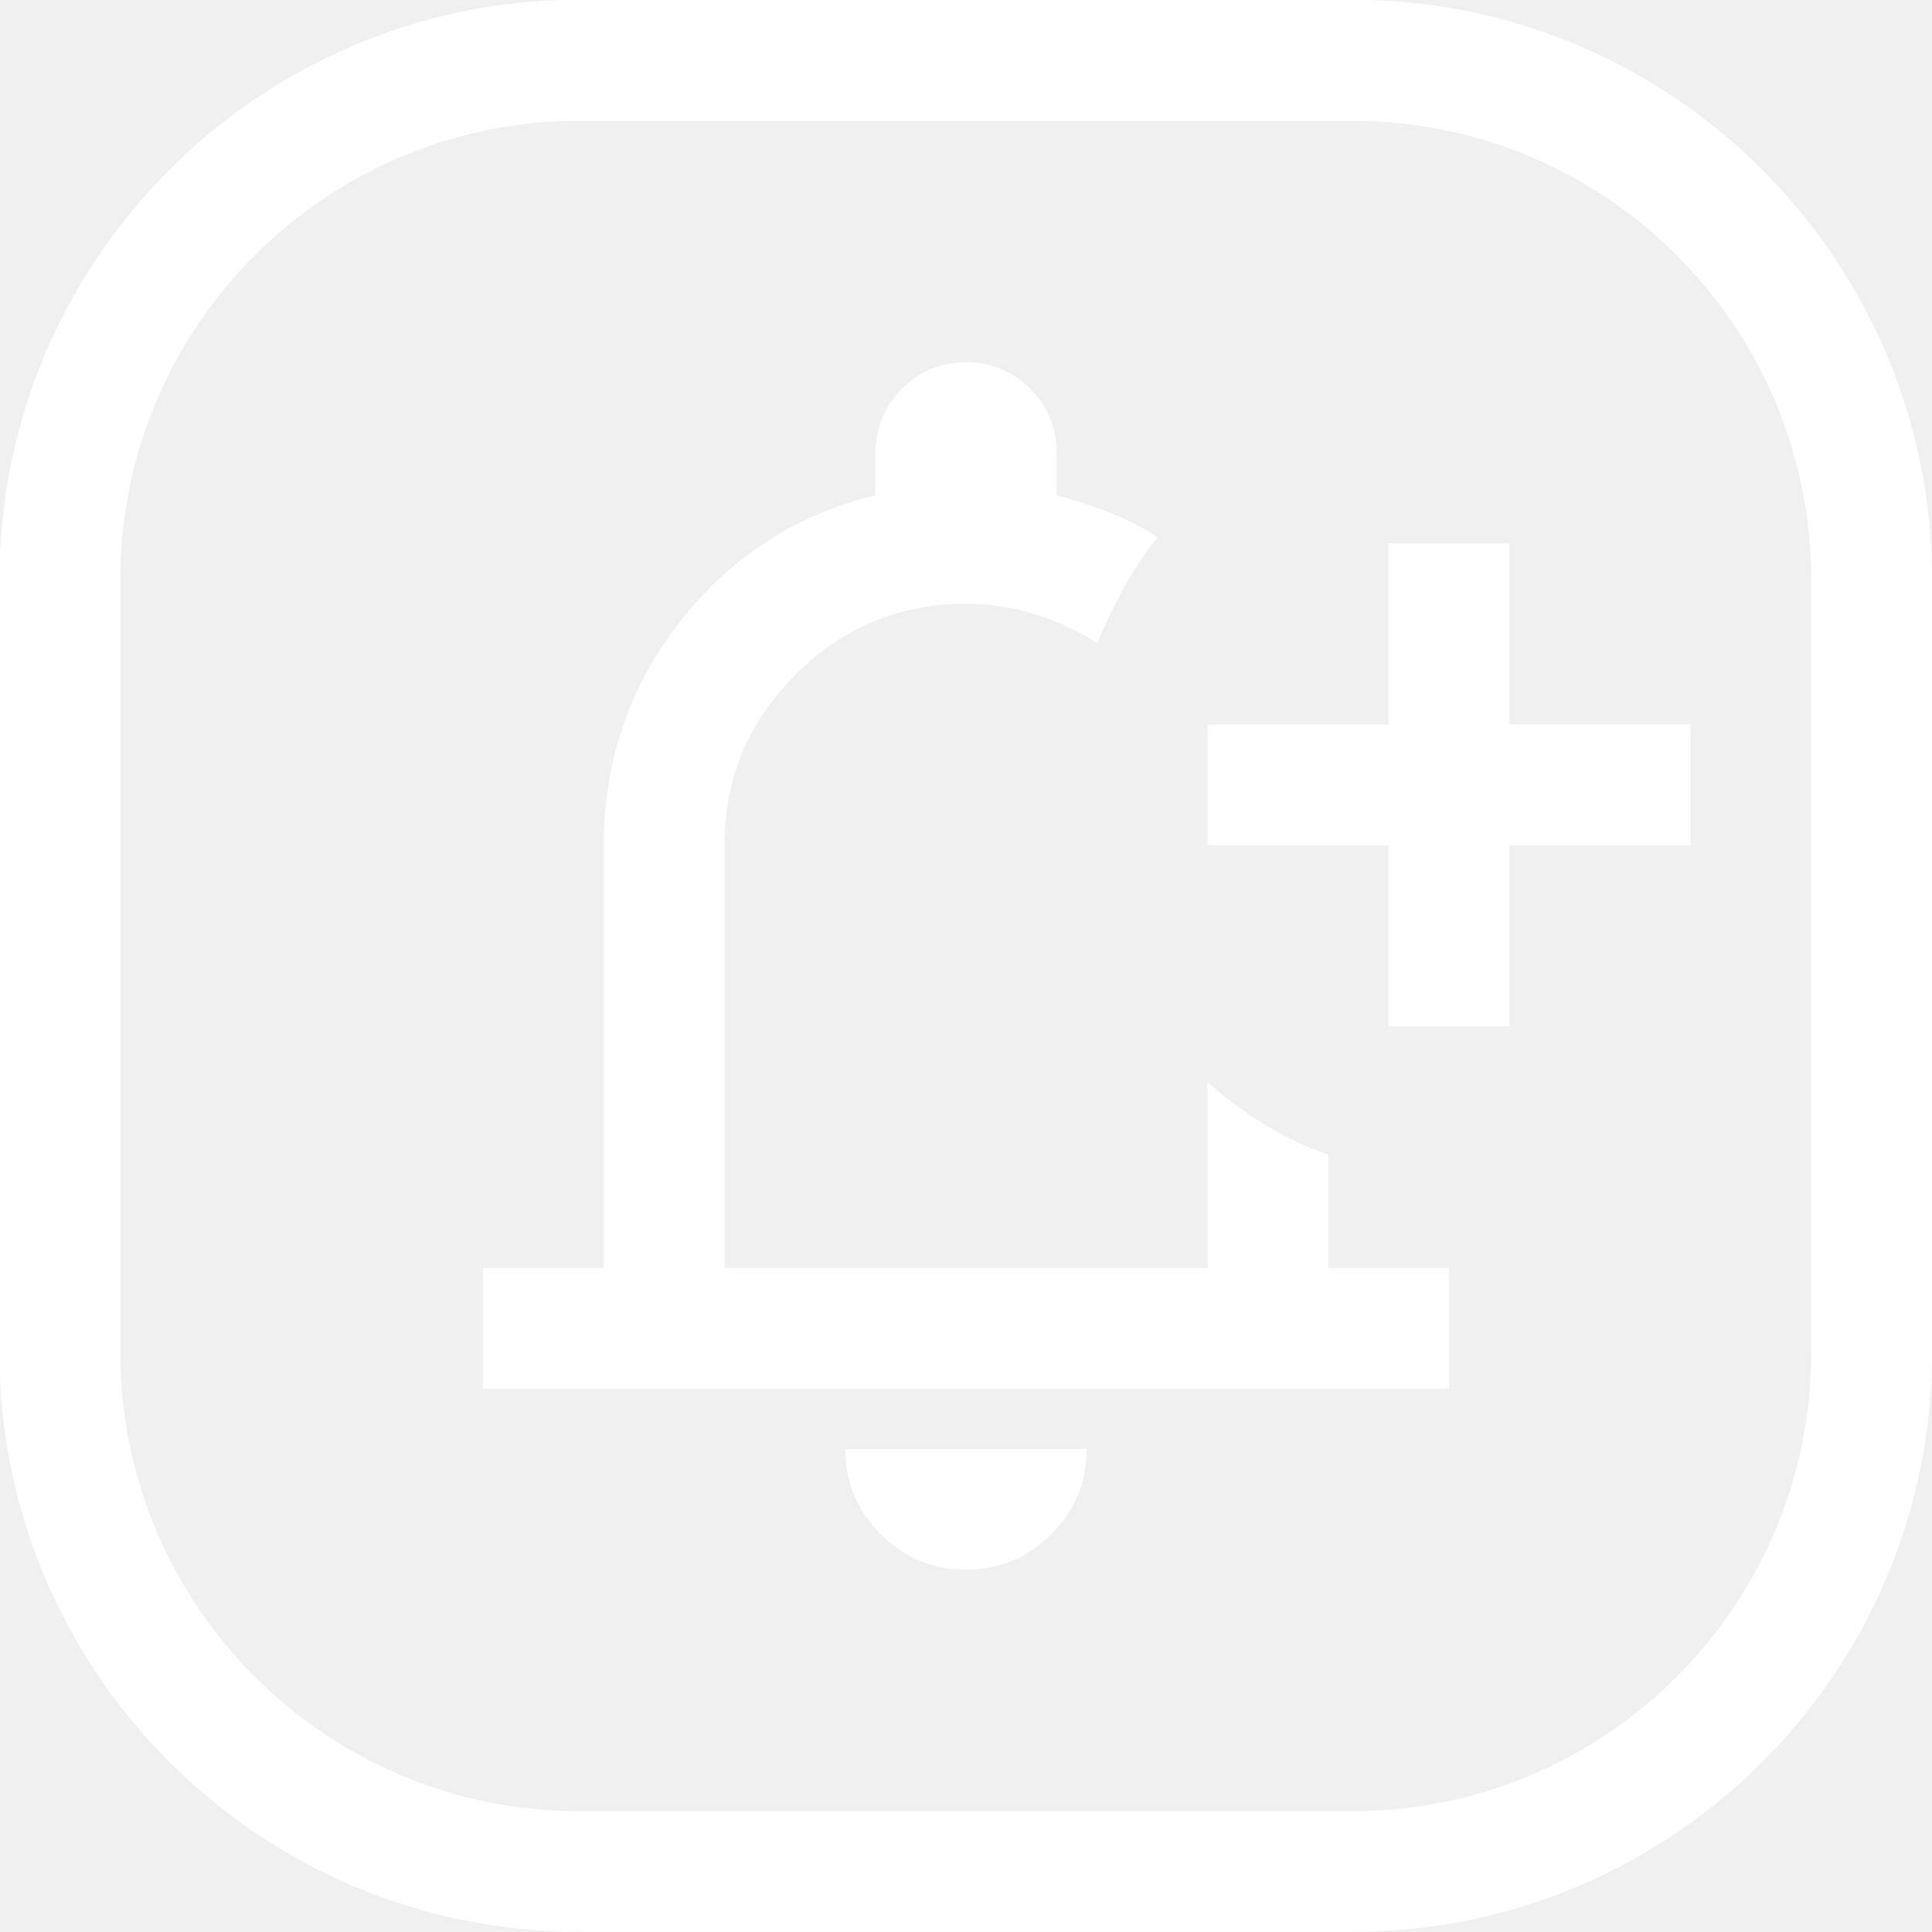
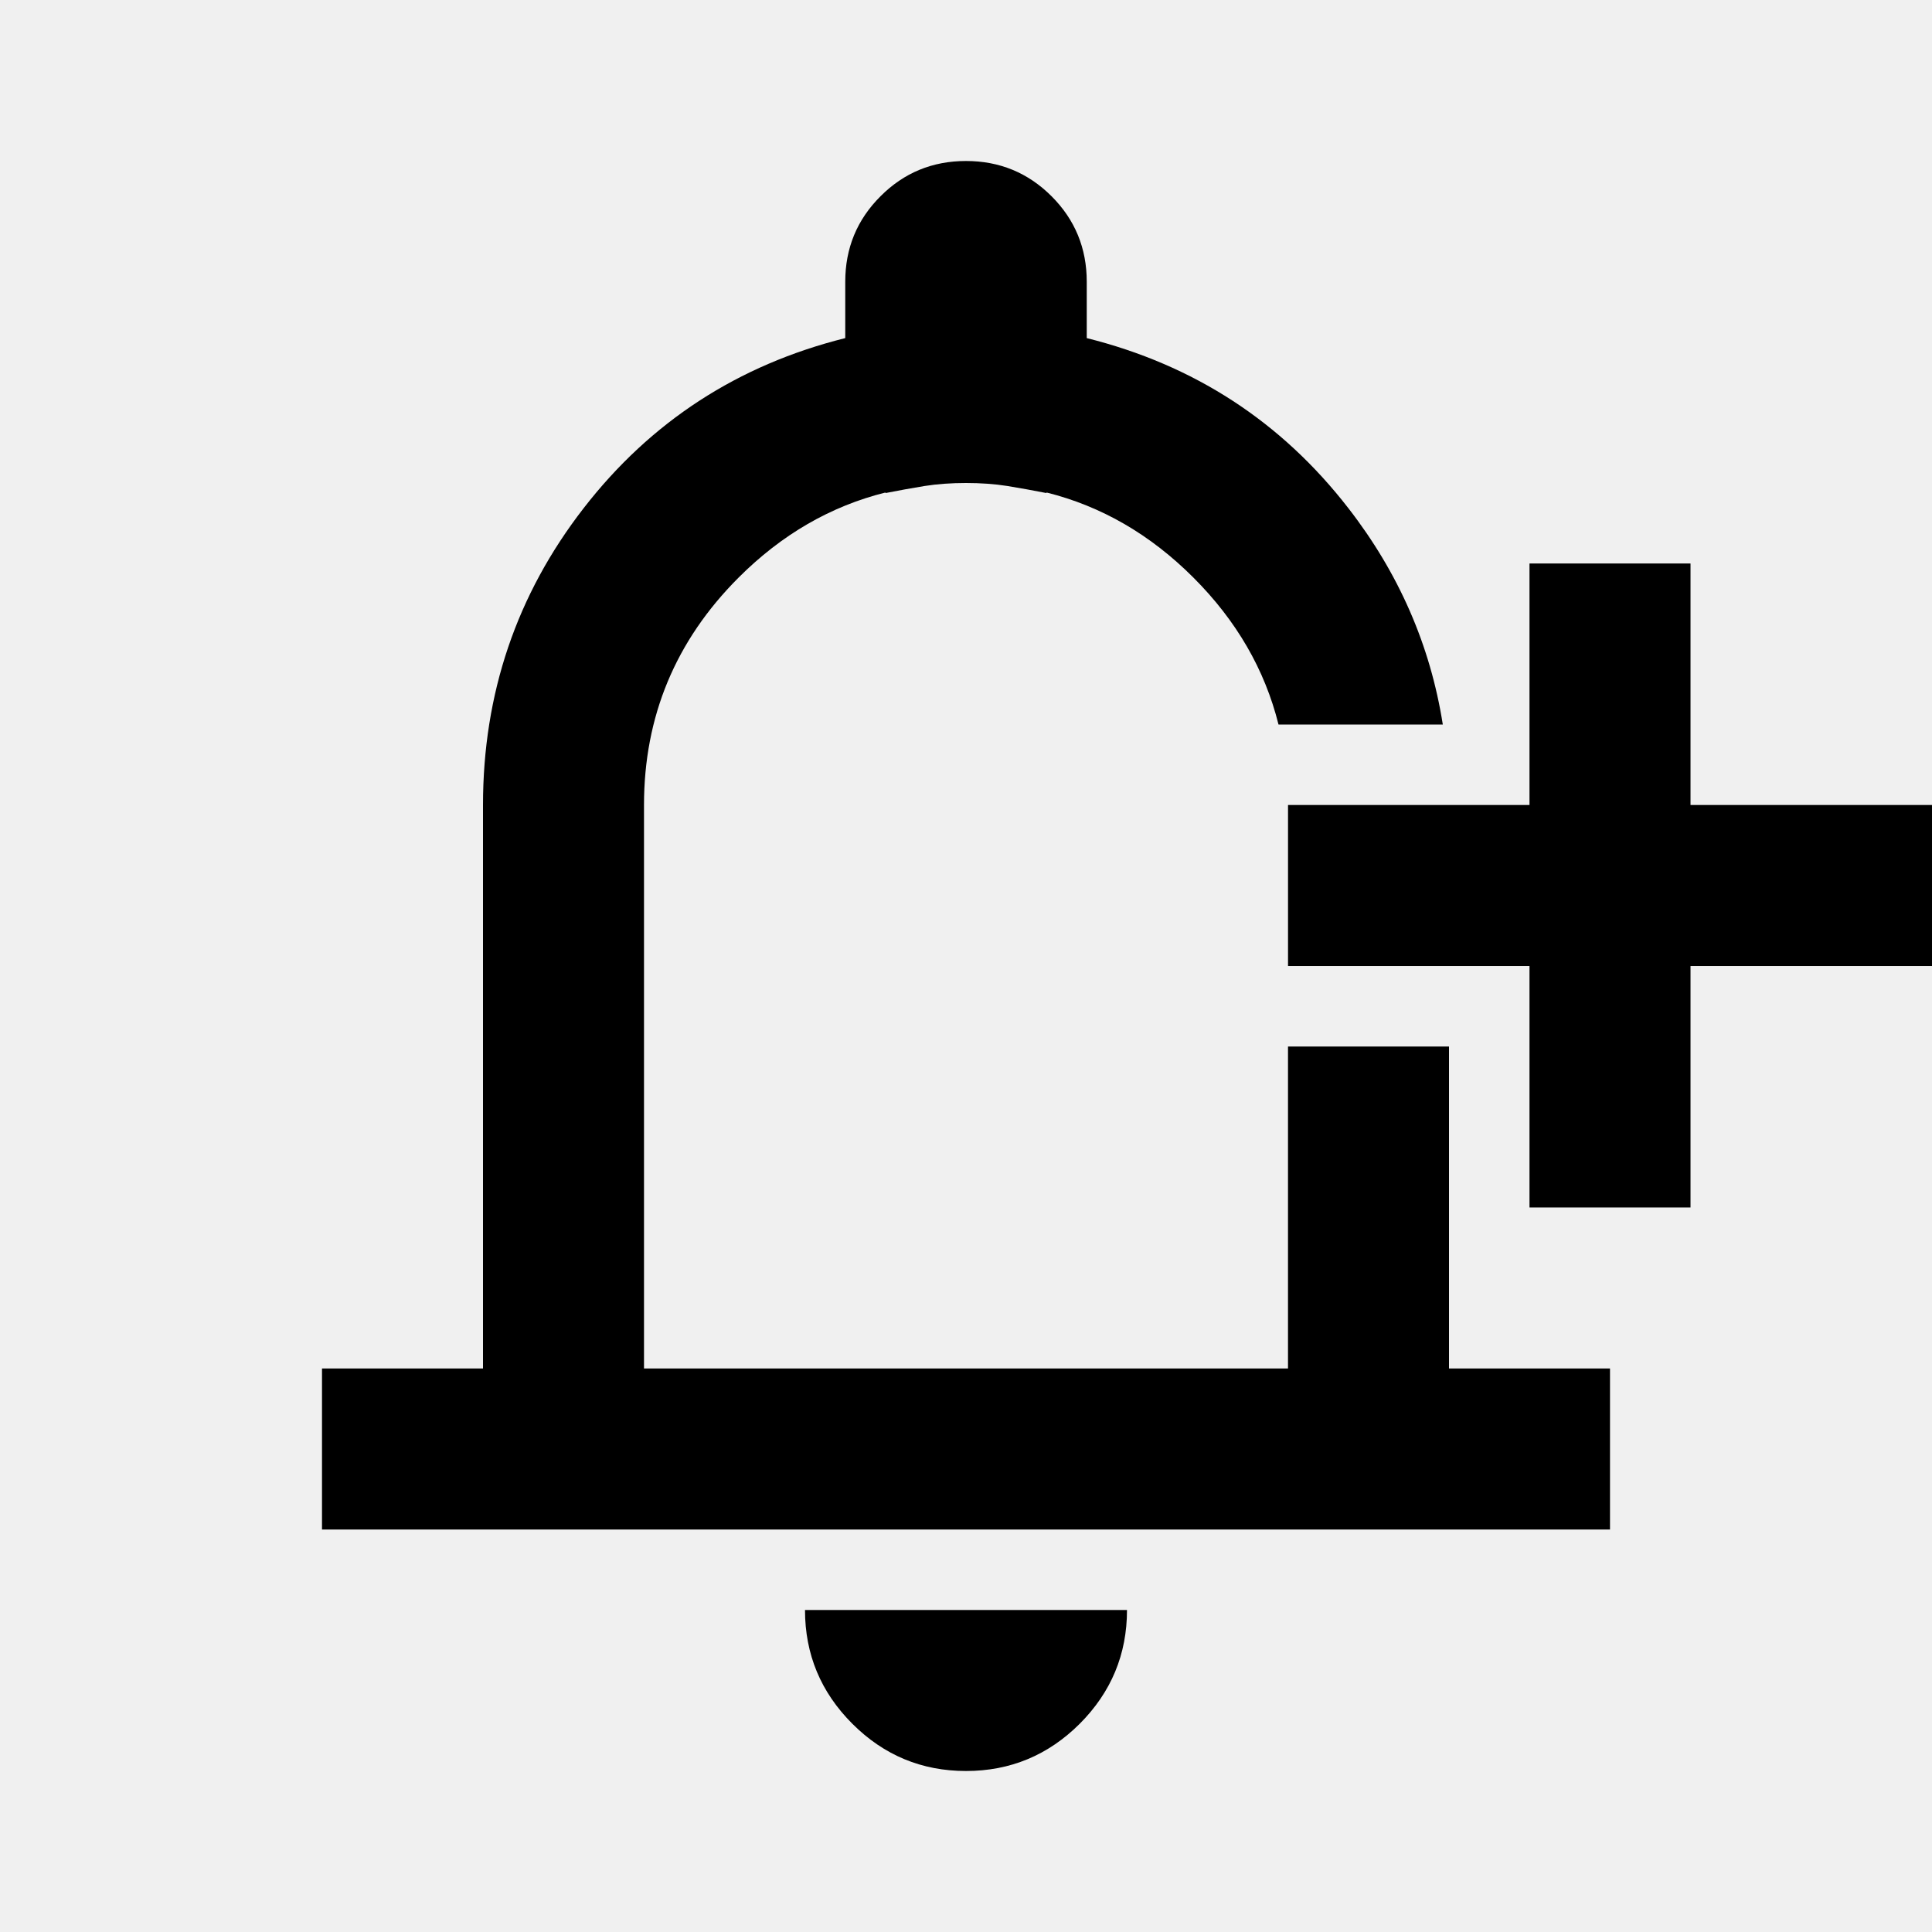
- <svg xmlns="http://www.w3.org/2000/svg" width="100%" height="100%" viewBox="0 0 32 32" version="1.1" xml:space="preserve" style="fill-rule:evenodd;clip-rule:evenodd;stroke-linejoin:round;stroke-miterlimit:2;">
-   <g id="Artboard1" transform="matrix(1.33333,0,0,1.33333,0,0)">
-     <rect x="0" y="0" width="24" height="24" style="fill:none;" />
-     <clipPath id="_clip1">
-       <rect x="0" y="0" width="24" height="24" />
-     </clipPath>
-     <g clip-path="url(#_clip1)">
-       <g transform="matrix(5.98264,0,0,5.87527,-15.1435,-20.3136)">
-         <path d="M6.543,4.683L6.543,6.317C6.543,6.993 6.004,7.542 5.34,7.542L3.734,7.542C3.07,7.542 2.53,6.993 2.53,6.317L2.53,4.683C2.53,4.007 3.07,3.457 3.734,3.457L5.34,3.457C6.004,3.457 6.543,4.007 6.543,4.683ZM6.292,4.683C6.292,4.148 5.865,3.713 5.34,3.713L3.734,3.713C3.208,3.713 2.781,4.148 2.781,4.683L2.781,6.317C2.781,6.852 3.208,7.287 3.734,7.287L5.34,7.287C5.865,7.287 6.292,6.852 6.292,6.317L6.292,4.683Z" style="fill:white;" />
-       </g>
-       <g transform="matrix(0.75,0,0,0.75,3,3)">
-         <path d="M12,22C11.45,22 10.979,21.804 10.588,21.413C10.196,21.021 10,20.55 10,20L14,20C14,20.55 13.804,21.021 13.413,21.413C13.021,21.804 12.55,22 12,22ZM4,19L4,17L6,17L6,10C6,8.617 6.417,7.387 7.25,6.313C8.083,5.238 9.167,4.533 10.5,4.2L10.5,3.5C10.5,3.083 10.646,2.729 10.938,2.438C11.229,2.146 11.583,2 12,2C12.417,2 12.771,2.146 13.063,2.438C13.354,2.729 13.5,3.083 13.5,3.5L13.5,4.2C13.8,4.283 14.092,4.379 14.375,4.487C14.658,4.596 14.925,4.733 15.175,4.9C14.958,5.167 14.771,5.446 14.613,5.738C14.454,6.029 14.308,6.333 14.175,6.65C13.858,6.45 13.517,6.292 13.15,6.175C12.783,6.058 12.4,6 12,6C10.9,6 9.958,6.392 9.175,7.175C8.392,7.958 8,8.9 8,10L8,17L16,17L16,13.925C16.283,14.175 16.592,14.404 16.925,14.612C17.258,14.821 17.617,14.992 18,15.125L18,17L20,17L20,19L4,19ZM19,13L19,10L16,10L16,8L19,8L19,5L21,5L21,8L24,8L24,10L21,10L21,13L19,13Z" style="fill:white;fill-rule:nonzero;" />
-       </g>
+ <svg xmlns="http://www.w3.org/2000/svg" width="100%" height="100%" viewBox="0 0 24 24" version="1.1" xml:space="preserve" style="fill-rule:evenodd;clip-rule:evenodd;stroke-linejoin:round;stroke-miterlimit:2;">
+   <path d="M18,13L18,17L20,17L20,19L4,19L4,17L6,17L6,10C6,8.617 6.417,7.387 7.25,6.313C8.083,5.238 9.167,4.533 10.5,4.2L10.5,3.5C10.5,3.083 10.646,2.729 10.938,2.438C11.229,2.146 11.583,2 12,2C12.417,2 12.771,2.146 13.063,2.438C13.354,2.729 13.5,3.083 13.5,3.5L13.5,4.2C14.833,4.533 15.917,5.238 16.75,6.313C17.377,7.121 17.768,8.017 17.923,9L15.882,9C15.712,8.318 15.36,7.71 14.825,7.175C14.29,6.64 13.682,6.288 13,6.118L13,6.125C12.833,6.092 12.671,6.063 12.513,6.037C12.354,6.012 12.183,6 12,6C11.817,6 11.646,6.012 11.487,6.037C11.329,6.063 11.167,6.092 11,6.125L11,6.118C10.318,6.288 9.71,6.64 9.175,7.175C8.392,7.958 8,8.9 8,10L8,17L16,17L16,13L18,13ZM12,22C11.45,22 10.979,21.804 10.588,21.413C10.196,21.021 10,20.55 10,20L14,20C14,20.55 13.804,21.021 13.413,21.413C13.021,21.804 12.55,22 12,22Z" />
+   <g transform="matrix(1,0,0,1,2.72614,2.45403)">
+     <g transform="matrix(1.30502,0,0,1.04072,-5.26889,-0.347954)">
+       <rect x="14.209" y="7.585" width="6.13" height="1.922" />
+     </g>
+     <g transform="matrix(7.99095e-17,-1.30502,1.04072,6.37254e-17,8.37993,31.0887)">
+       <rect x="14.209" y="7.585" width="6.13" height="1.922" />
    </g>
  </g>
</svg>
